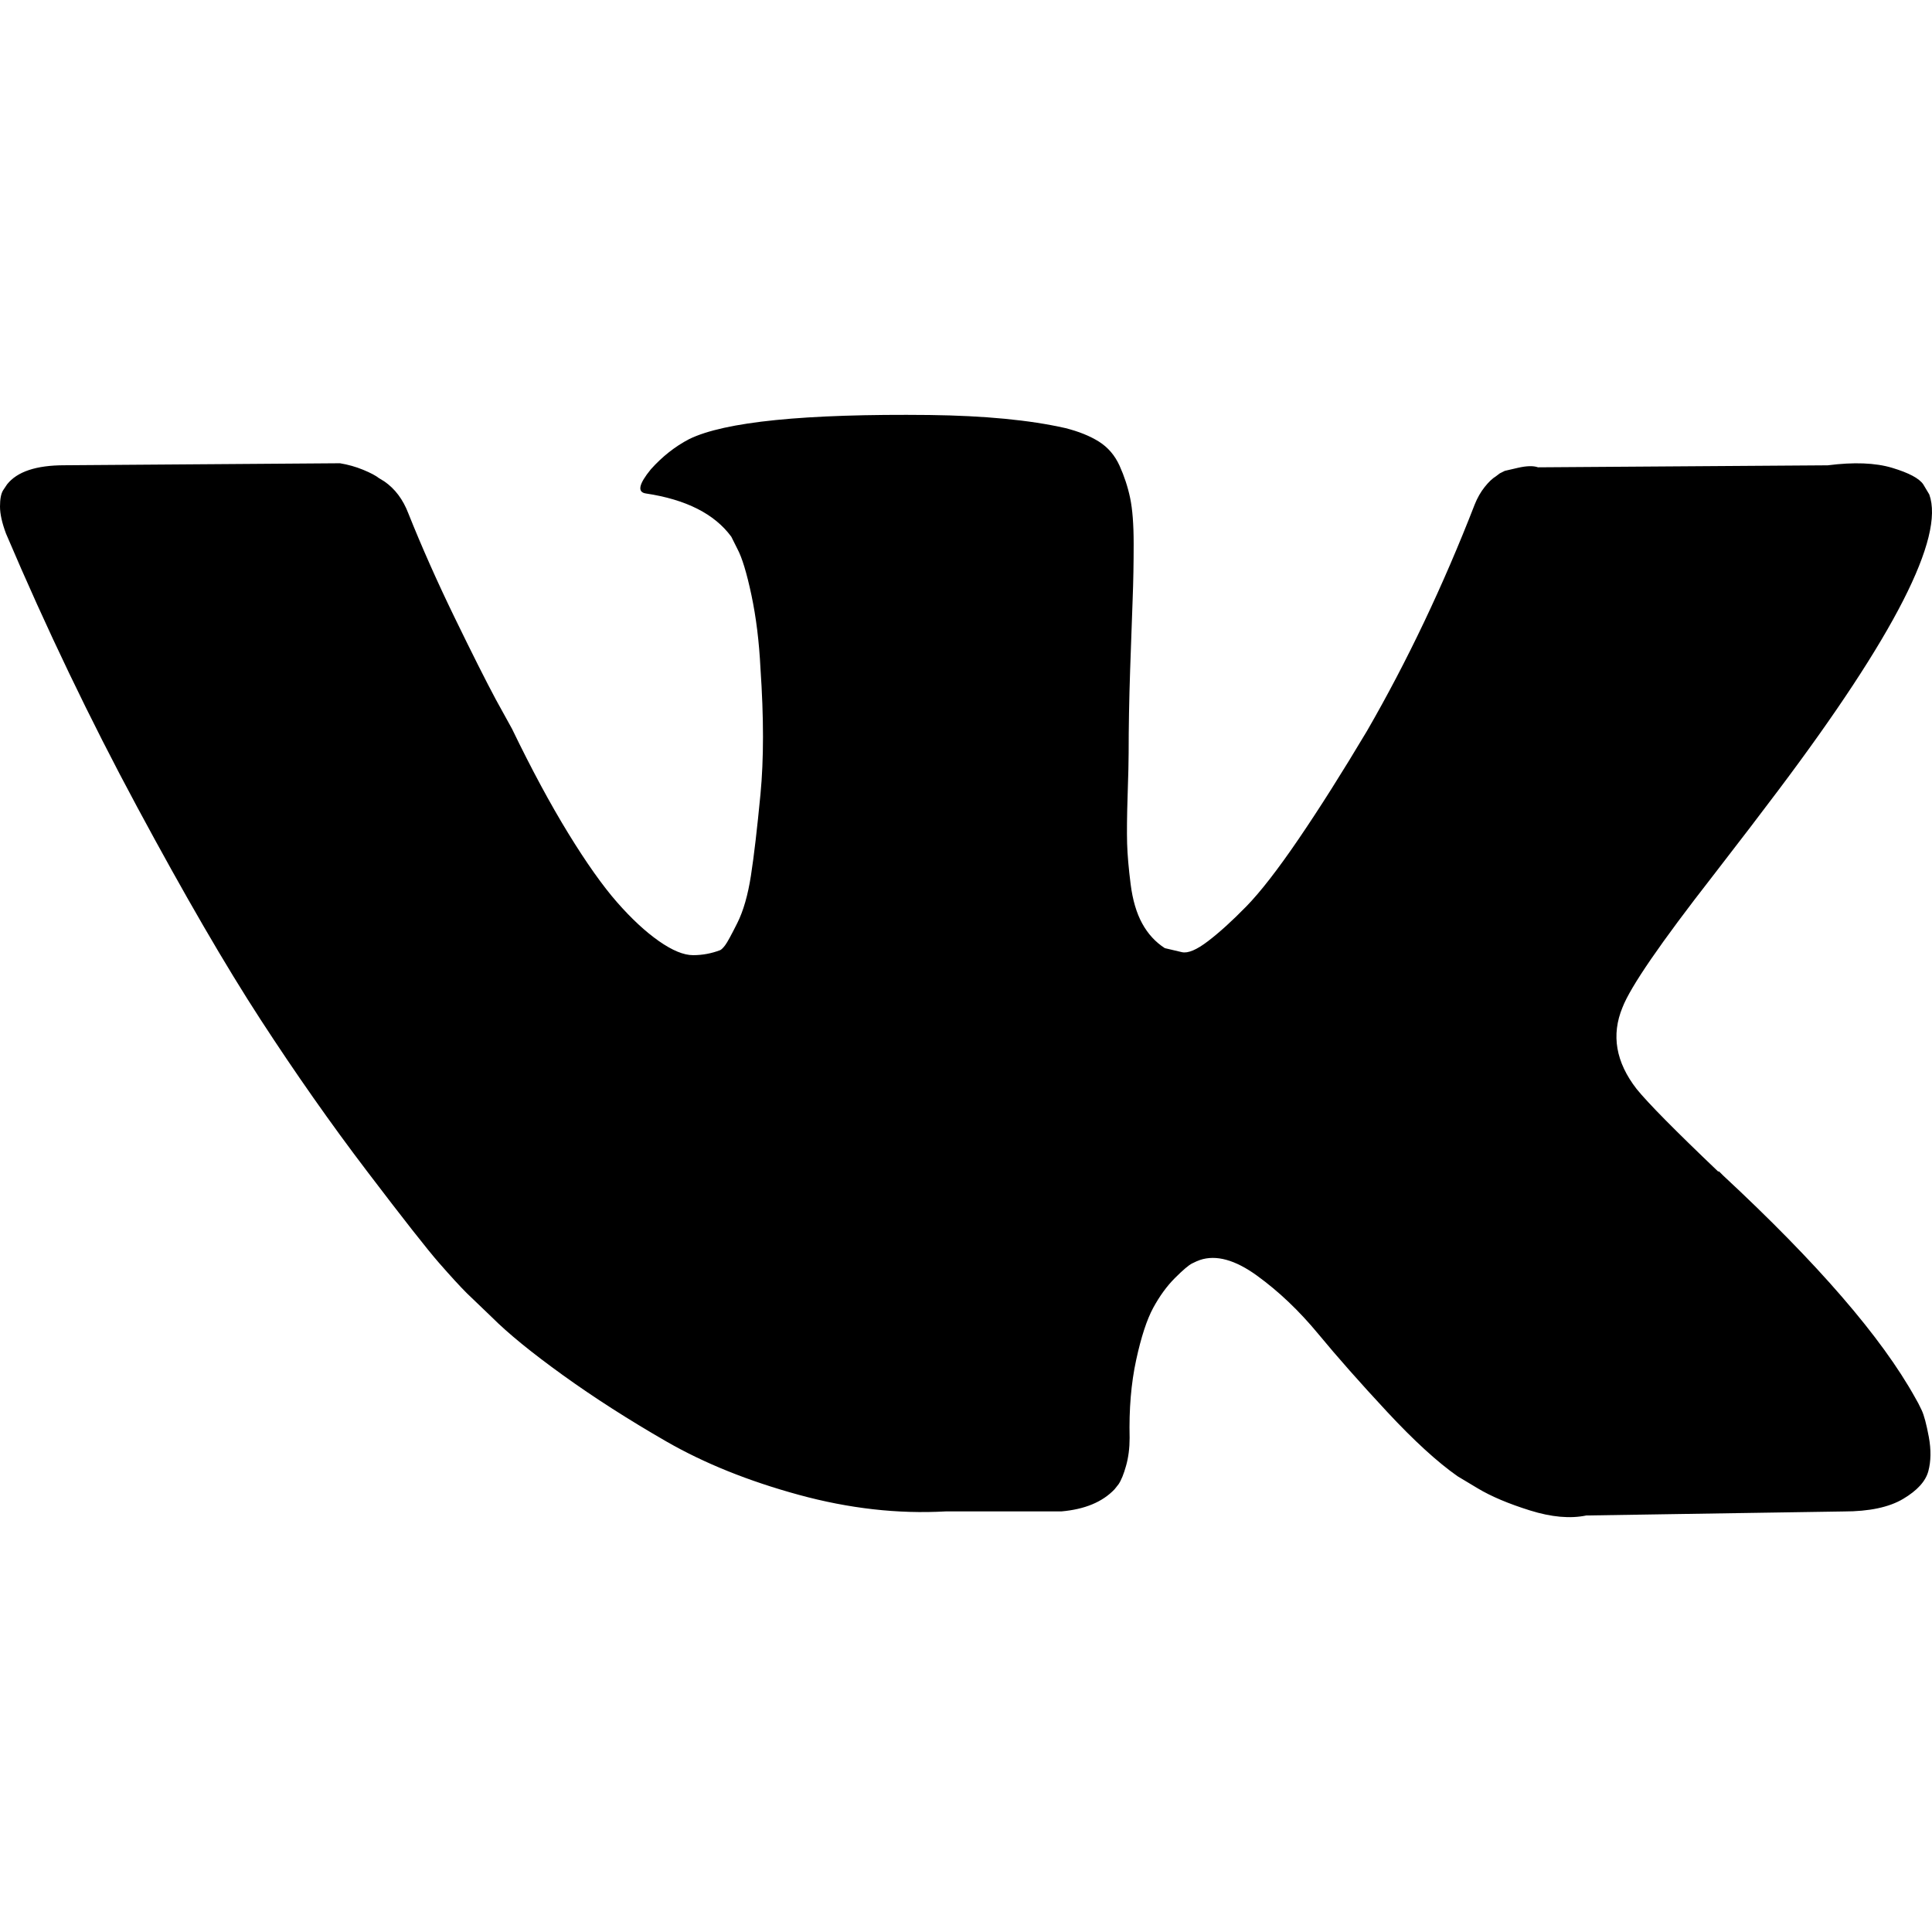
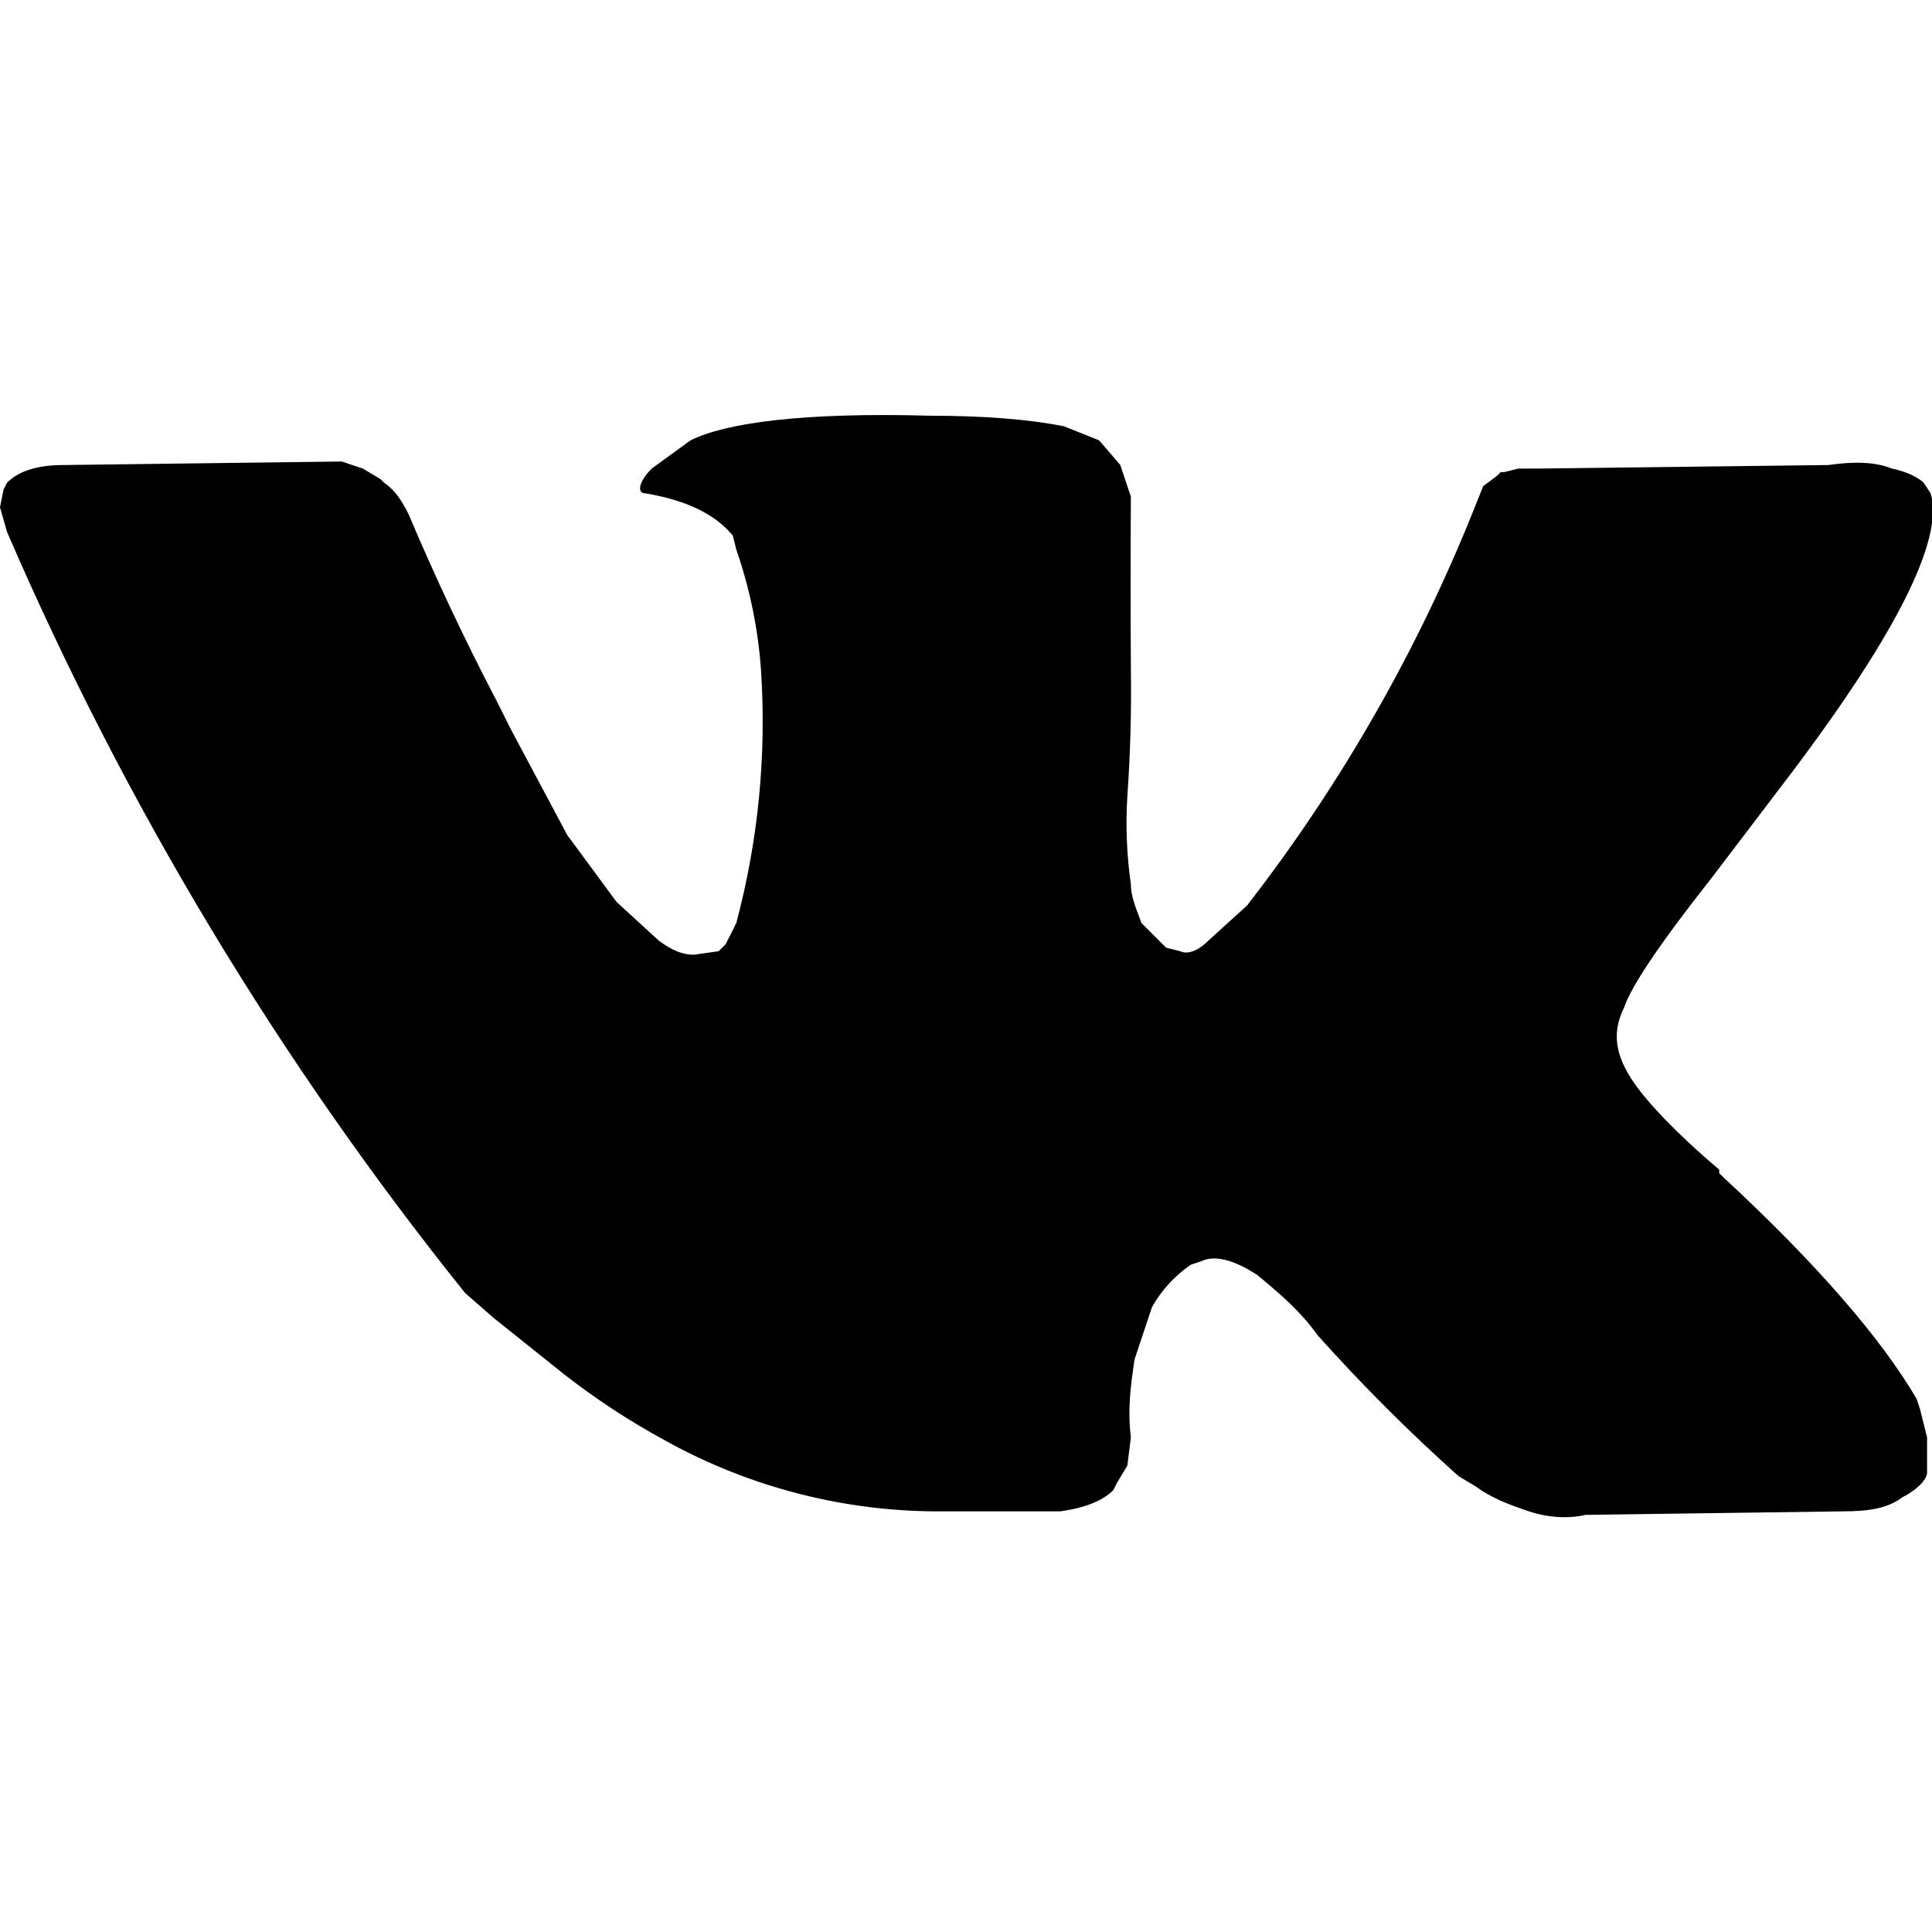
- <svg xmlns="http://www.w3.org/2000/svg" version="1.1" id="Capa_1" x="0px" y="0px" width="548.358px" height="548.358px" viewBox="0 0 548.358 548.358" style="enable-background:new 0 0 548.358 548.358;" xml:space="preserve">
-   <g>
-     <path d="M545.451,400.298c-0.664-1.431-1.283-2.618-1.858-3.569c-9.514-17.135-27.695-38.167-54.532-63.102l-0.567-0.571   l-0.284-0.28l-0.287-0.287h-0.288c-12.18-11.611-19.893-19.418-23.123-23.415c-5.91-7.614-7.234-15.321-4.004-23.13   c2.282-5.9,10.854-18.36,25.696-37.397c7.807-10.089,13.99-18.175,18.556-24.267c32.931-43.78,47.208-71.756,42.828-83.939   l-1.701-2.847c-1.143-1.714-4.093-3.282-8.846-4.712c-4.764-1.427-10.853-1.663-18.278-0.712l-82.224,0.568   c-1.332-0.472-3.234-0.428-5.712,0.144c-2.475,0.572-3.713,0.859-3.713,0.859l-1.431,0.715l-1.136,0.859   c-0.952,0.568-1.999,1.567-3.142,2.995c-1.137,1.423-2.088,3.093-2.848,4.996c-8.952,23.031-19.13,44.444-30.553,64.238   c-7.043,11.803-13.511,22.032-19.418,30.693c-5.899,8.658-10.848,15.037-14.842,19.126c-4,4.093-7.61,7.372-10.852,9.849   c-3.237,2.478-5.708,3.525-7.419,3.142c-1.715-0.383-3.33-0.763-4.859-1.143c-2.663-1.714-4.805-4.045-6.42-6.995   c-1.622-2.95-2.714-6.663-3.285-11.136c-0.568-4.476-0.904-8.326-1-11.563c-0.089-3.233-0.048-7.806,0.145-13.706   c0.198-5.903,0.287-9.897,0.287-11.991c0-7.234,0.141-15.085,0.424-23.555c0.288-8.47,0.521-15.181,0.716-20.125   c0.194-4.949,0.284-10.185,0.284-15.705s-0.336-9.849-1-12.991c-0.656-3.138-1.663-6.184-2.99-9.137   c-1.335-2.95-3.289-5.232-5.853-6.852c-2.569-1.618-5.763-2.902-9.564-3.856c-10.089-2.283-22.936-3.518-38.547-3.71   c-35.401-0.38-58.148,1.906-68.236,6.855c-3.997,2.091-7.614,4.948-10.848,8.562c-3.427,4.189-3.905,6.475-1.431,6.851   c11.422,1.711,19.508,5.804,24.267,12.275l1.715,3.429c1.334,2.474,2.666,6.854,3.999,13.134c1.331,6.28,2.19,13.227,2.568,20.837   c0.95,13.897,0.95,25.793,0,35.689c-0.953,9.9-1.853,17.607-2.712,23.127c-0.859,5.52-2.143,9.993-3.855,13.418   c-1.715,3.426-2.856,5.52-3.428,6.28c-0.571,0.76-1.047,1.239-1.425,1.427c-2.474,0.948-5.047,1.431-7.71,1.431   c-2.667,0-5.901-1.334-9.707-4c-3.805-2.666-7.754-6.328-11.847-10.992c-4.093-4.665-8.709-11.184-13.85-19.558   c-5.137-8.374-10.467-18.271-15.987-29.691l-4.567-8.282c-2.855-5.328-6.755-13.086-11.704-23.267   c-4.952-10.185-9.329-20.037-13.134-29.554c-1.521-3.997-3.806-7.04-6.851-9.134l-1.429-0.859c-0.95-0.76-2.475-1.567-4.567-2.427   c-2.095-0.859-4.281-1.475-6.567-1.854l-78.229,0.568c-7.994,0-13.418,1.811-16.274,5.428l-1.143,1.711   C0.288,140.146,0,141.668,0,143.763c0,2.094,0.571,4.664,1.714,7.707c11.42,26.84,23.839,52.725,37.257,77.659   c13.418,24.934,25.078,45.019,34.973,60.237c9.897,15.229,19.985,29.602,30.264,43.112c10.279,13.515,17.083,22.176,20.412,25.981   c3.333,3.812,5.951,6.662,7.854,8.565l7.139,6.851c4.568,4.569,11.276,10.041,20.127,16.416   c8.853,6.379,18.654,12.659,29.408,18.85c10.756,6.181,23.269,11.225,37.546,15.126c14.275,3.905,28.169,5.472,41.684,4.716h32.834   c6.659-0.575,11.704-2.669,15.133-6.283l1.136-1.431c0.764-1.136,1.479-2.901,2.139-5.276c0.668-2.379,1-5,1-7.851   c-0.195-8.183,0.428-15.558,1.852-22.124c1.423-6.564,3.045-11.513,4.859-14.846c1.813-3.33,3.859-6.14,6.136-8.418   c2.282-2.283,3.908-3.666,4.862-4.142c0.948-0.479,1.705-0.804,2.276-0.999c4.568-1.522,9.944-0.048,16.136,4.429   c6.187,4.473,11.99,9.996,17.418,16.56c5.425,6.57,11.943,13.941,19.555,22.124c7.617,8.186,14.277,14.271,19.985,18.274   l5.708,3.426c3.812,2.286,8.761,4.38,14.853,6.283c6.081,1.902,11.409,2.378,15.984,1.427l73.087-1.14   c7.229,0,12.854-1.197,16.844-3.572c3.998-2.379,6.373-5,7.139-7.851c0.764-2.854,0.805-6.092,0.145-9.712   C546.782,404.25,546.115,401.725,545.451,400.298z" />
-   </g>
-   <g>
- </g>
-   <g>
- </g>
-   <g>
- </g>
-   <g>
- </g>
-   <g>
- </g>
-   <g>
- </g>
-   <g>
- </g>
-   <g>
- </g>
-   <g>
- </g>
-   <g>
- </g>
-   <g>
- </g>
-   <g>
- </g>
-   <g>
- </g>
-   <g>
- </g>
-   <g>
- </g>
+ <svg xmlns="http://www.w3.org/2000/svg" width="548.4" height="548.4">
+   <path d="M545 400l-1-3c-10-17-28-38-55-63l-1-1v-1c-13-11-20-19-23-23-6-8-8-15-4-23 2-6 10-18 25-37l19-25c33-43 47-71 43-84l-2-3c-1-1-4-3-9-4-5-2-11-2-18-1l-82 1h-6l-4 1h-1l-1 1-4 3-2 5a466 466 0 01-65 114l-11 10c-3 3-6 4-8 3l-4-1-7-7c-1-3-3-7-3-11a123 123 0 01-1-25 424 424 0 001-36 4097 4097 0 010-49l-3-9-6-7-10-4c-10-2-23-3-38-3-36-1-58 2-68 7l-11 8c-4 4-4 7-2 7 12 2 20 6 25 12l1 4a133 133 0 017 34 222 222 0 01-7 72l-3 6-2 2-7 1c-3 0-6-1-10-4l-12-11-14-19-16-30-4-8a712 712 0 01-25-53c-2-4-4-7-7-9l-1-1-5-3-6-2-79 1c-8 0-13 2-16 5l-1 2-1 5 2 7a942 942 0 00130 216l8 7 20 16c9 7 18 13 29 19a160 160 0 0079 20h33c7-1 12-3 15-6l1-2 3-5 1-8c-1-8 0-15 1-22l5-15a36 36 0 0111-12l3-1c4-2 10 0 16 4 6 5 12 10 17 17a507 507 0 0040 40l5 3c4 3 9 5 15 7s12 2 16 1l73-1c8 0 13-1 17-4 4-2 7-5 7-7v-10l-2-8z" />
</svg>
